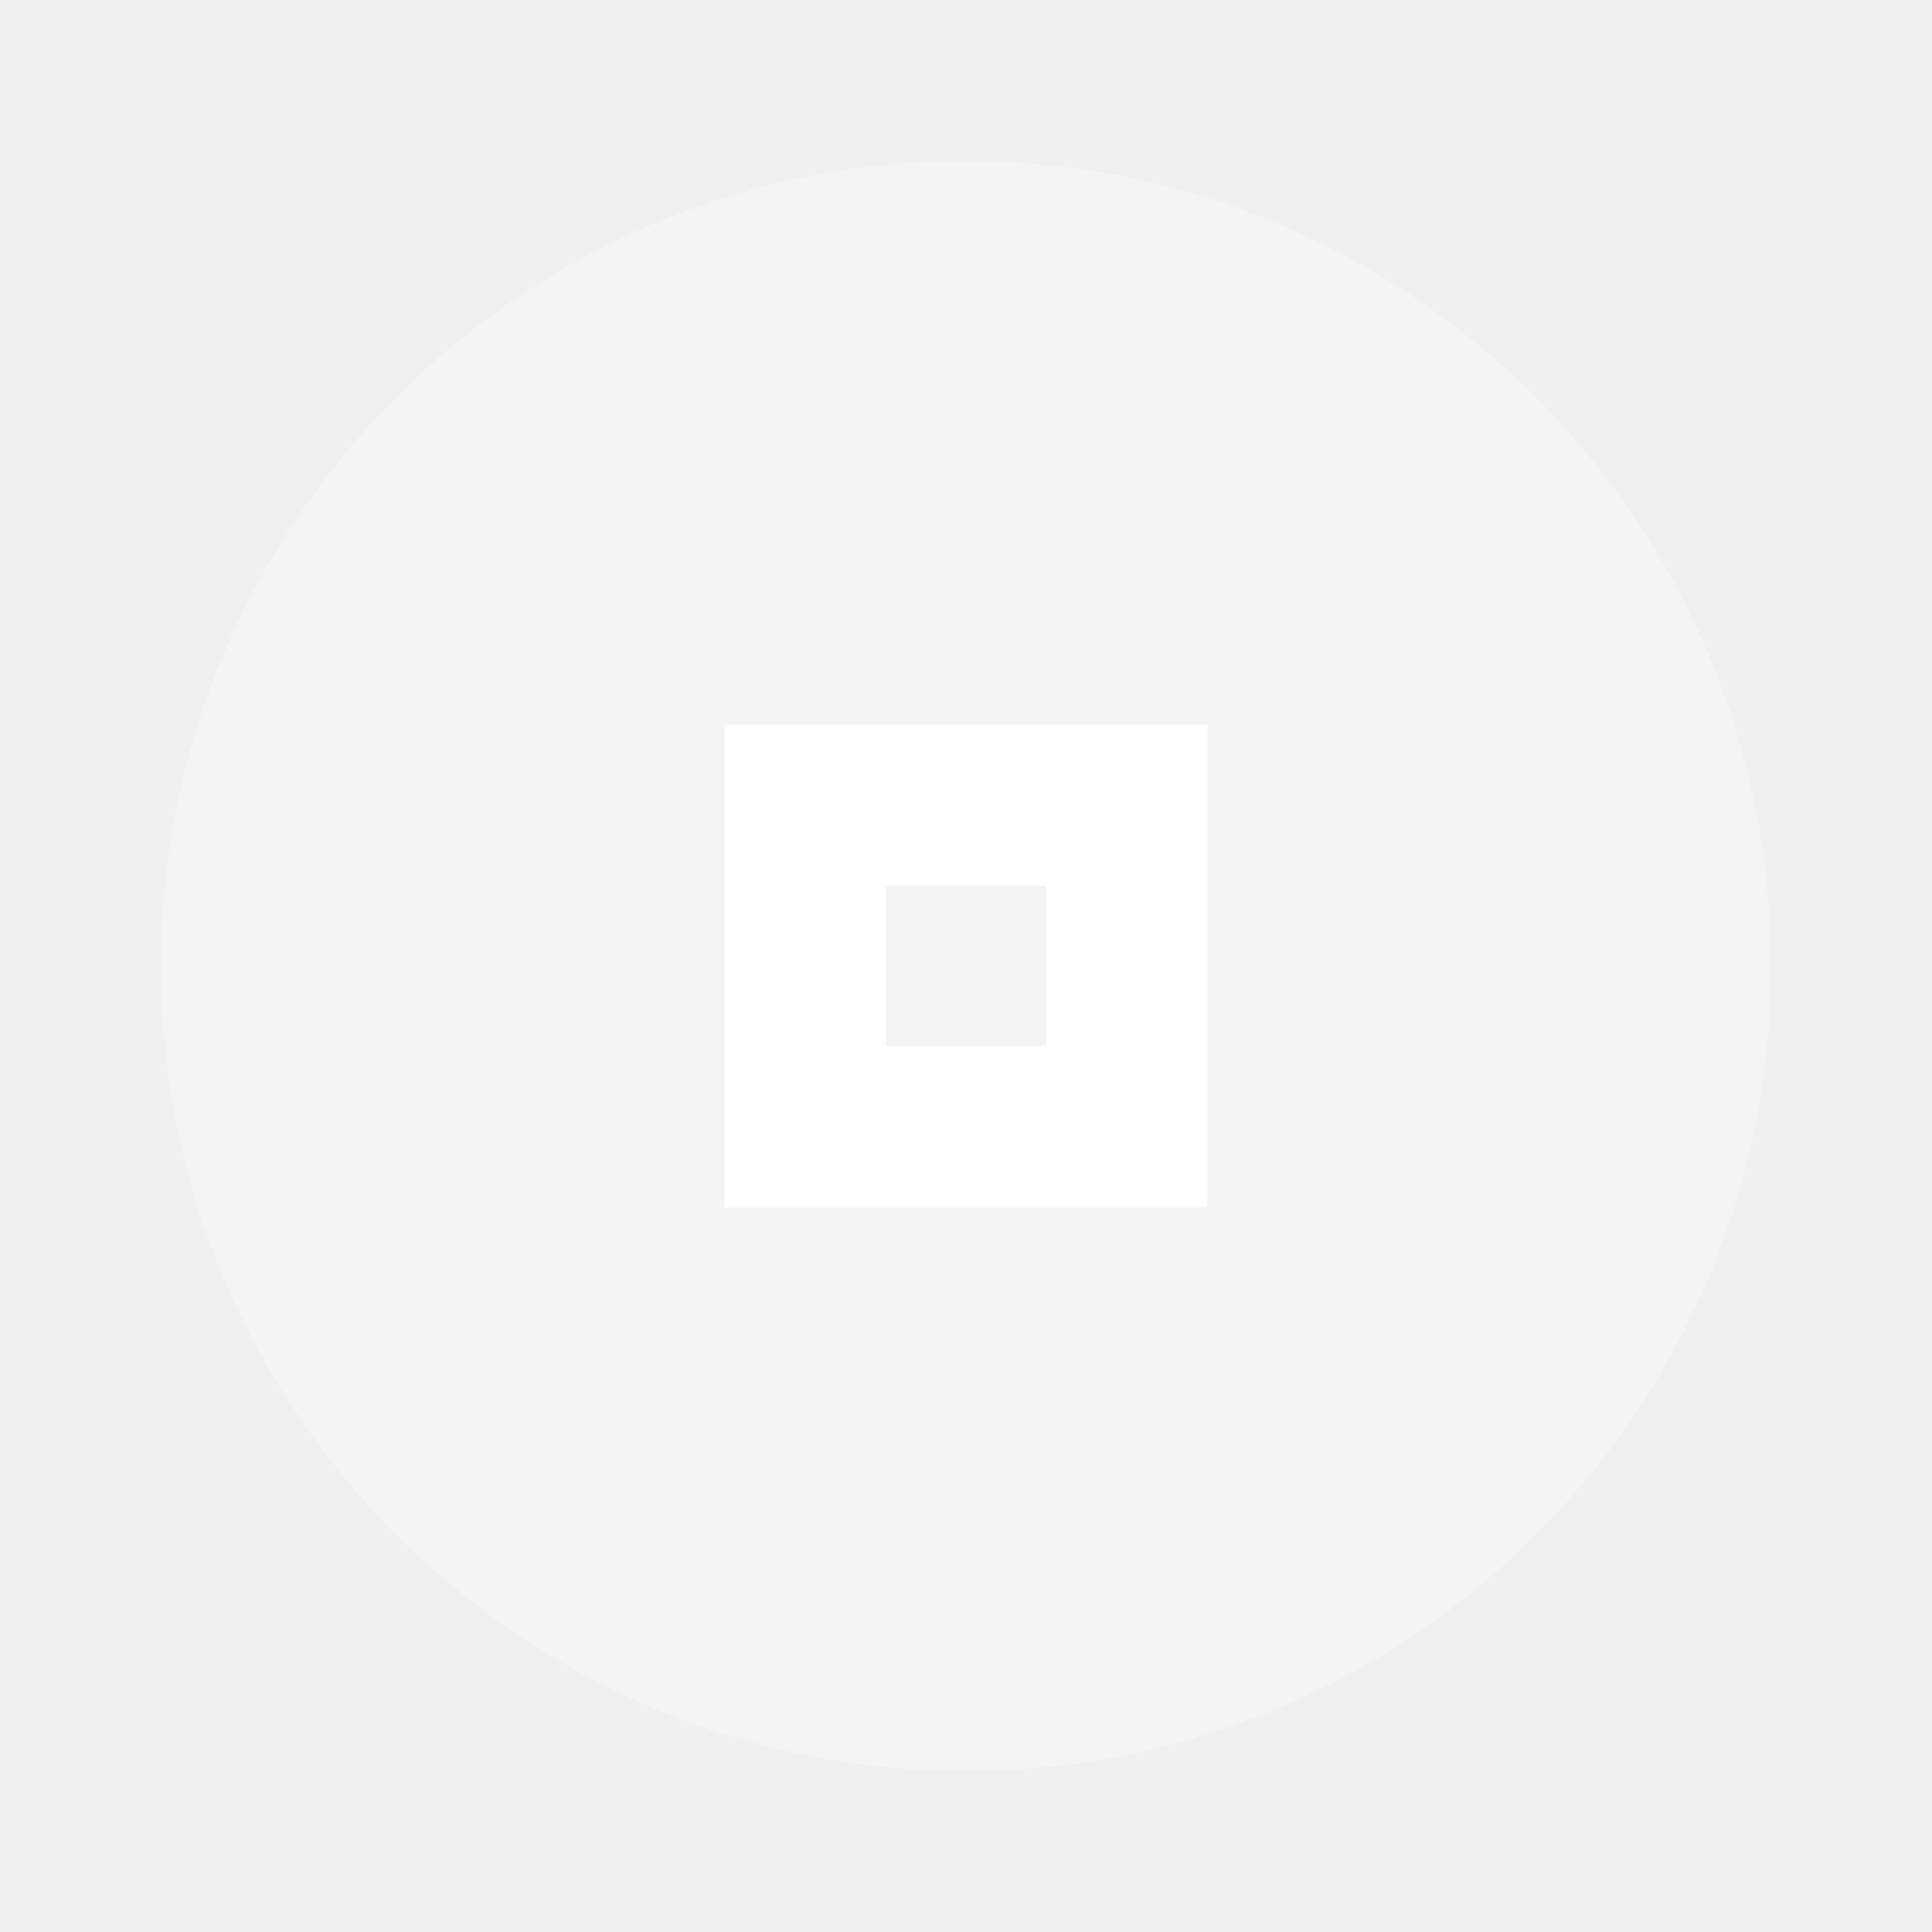
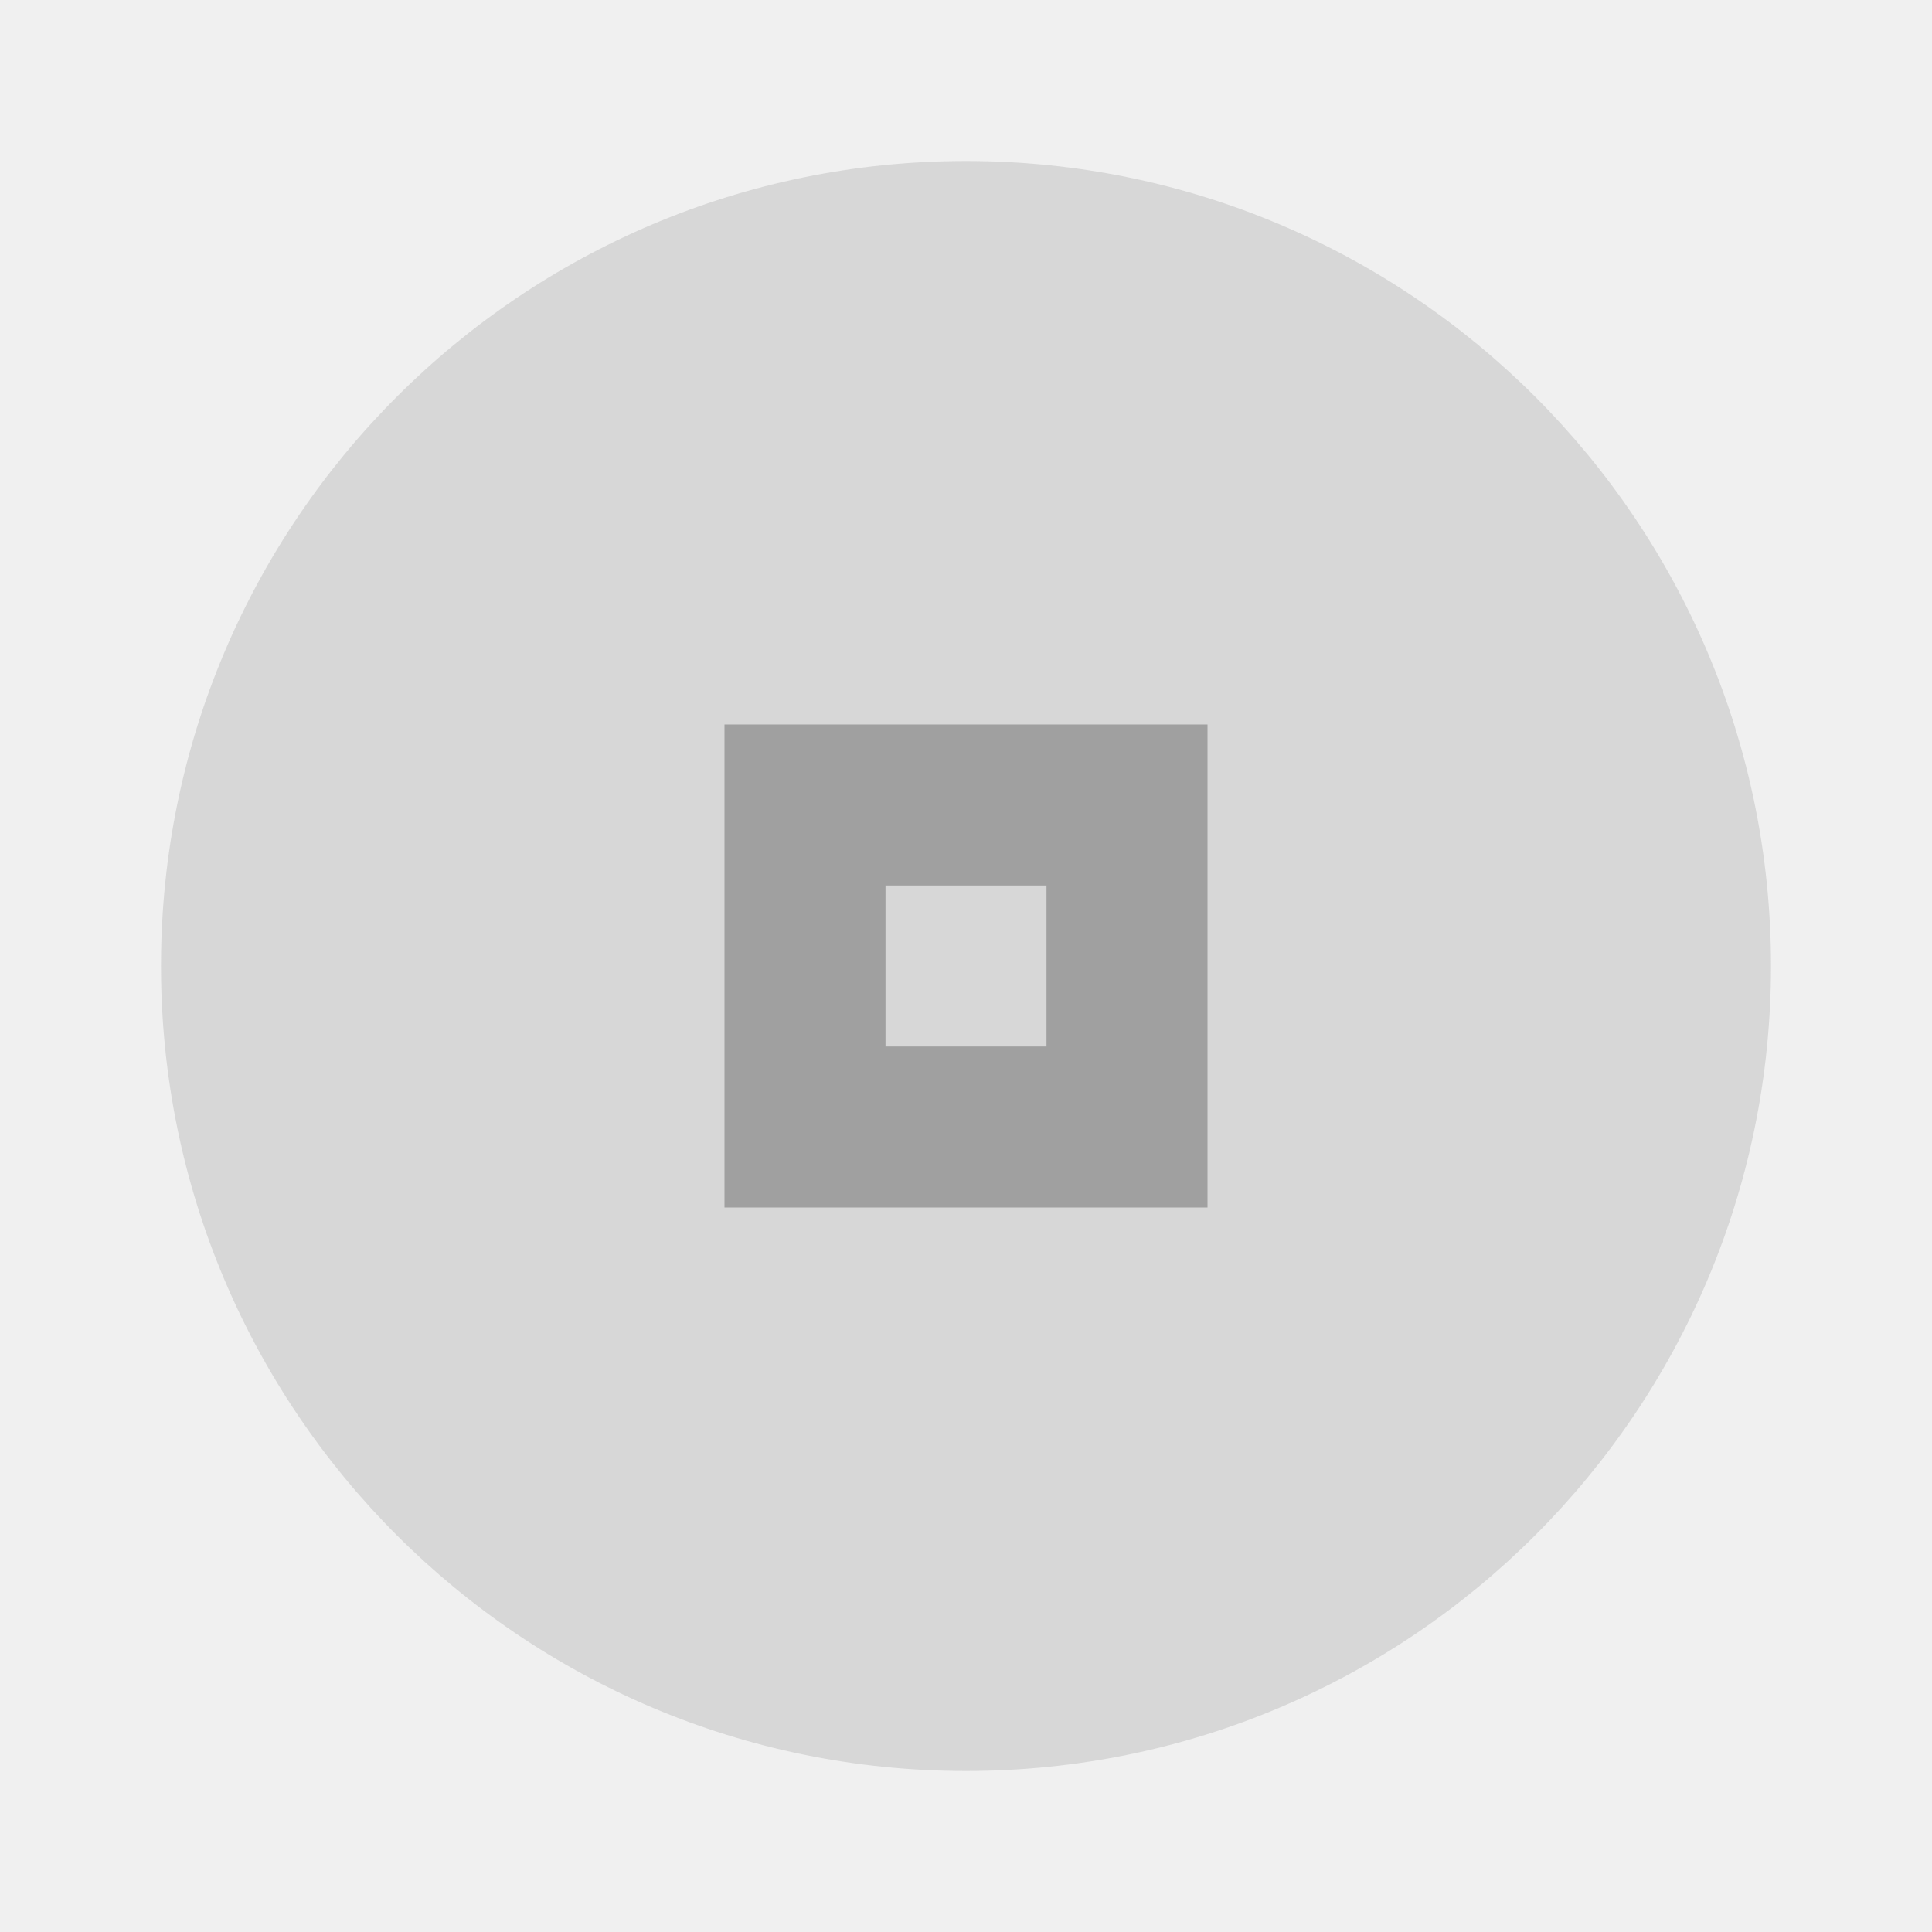
- <svg xmlns="http://www.w3.org/2000/svg" version="1.1" viewBox="0 0 24 24">
-   <circle fill-opacity=".3" cy="12" cx="12" r="10" fill="#ffffff" />
-   <path fill-opacity="1" fill="#ffffff" d="m9 9v6h6v-6h-6zm2 2h2v2h-2v-2z" />
+ <svg xmlns="http://www.w3.org/2000/svg" version="1.1" viewBox="0 0 24 24" id="svg2">
+   <defs id="defs10" />
+   <circle fill-opacity=".3" cy="12" cx="12" r="10" fill="#ffffff" id="circle4" style="fill:#a0a0a0;fill-opacity:0.298" />
+   <path fill-opacity="1" fill="#ffffff" d="m9 9v6h6v-6h-6zm2 2h2v2h-2v-2z" id="path6" style="fill:#a0a0a0;fill-opacity:1" />
</svg>
